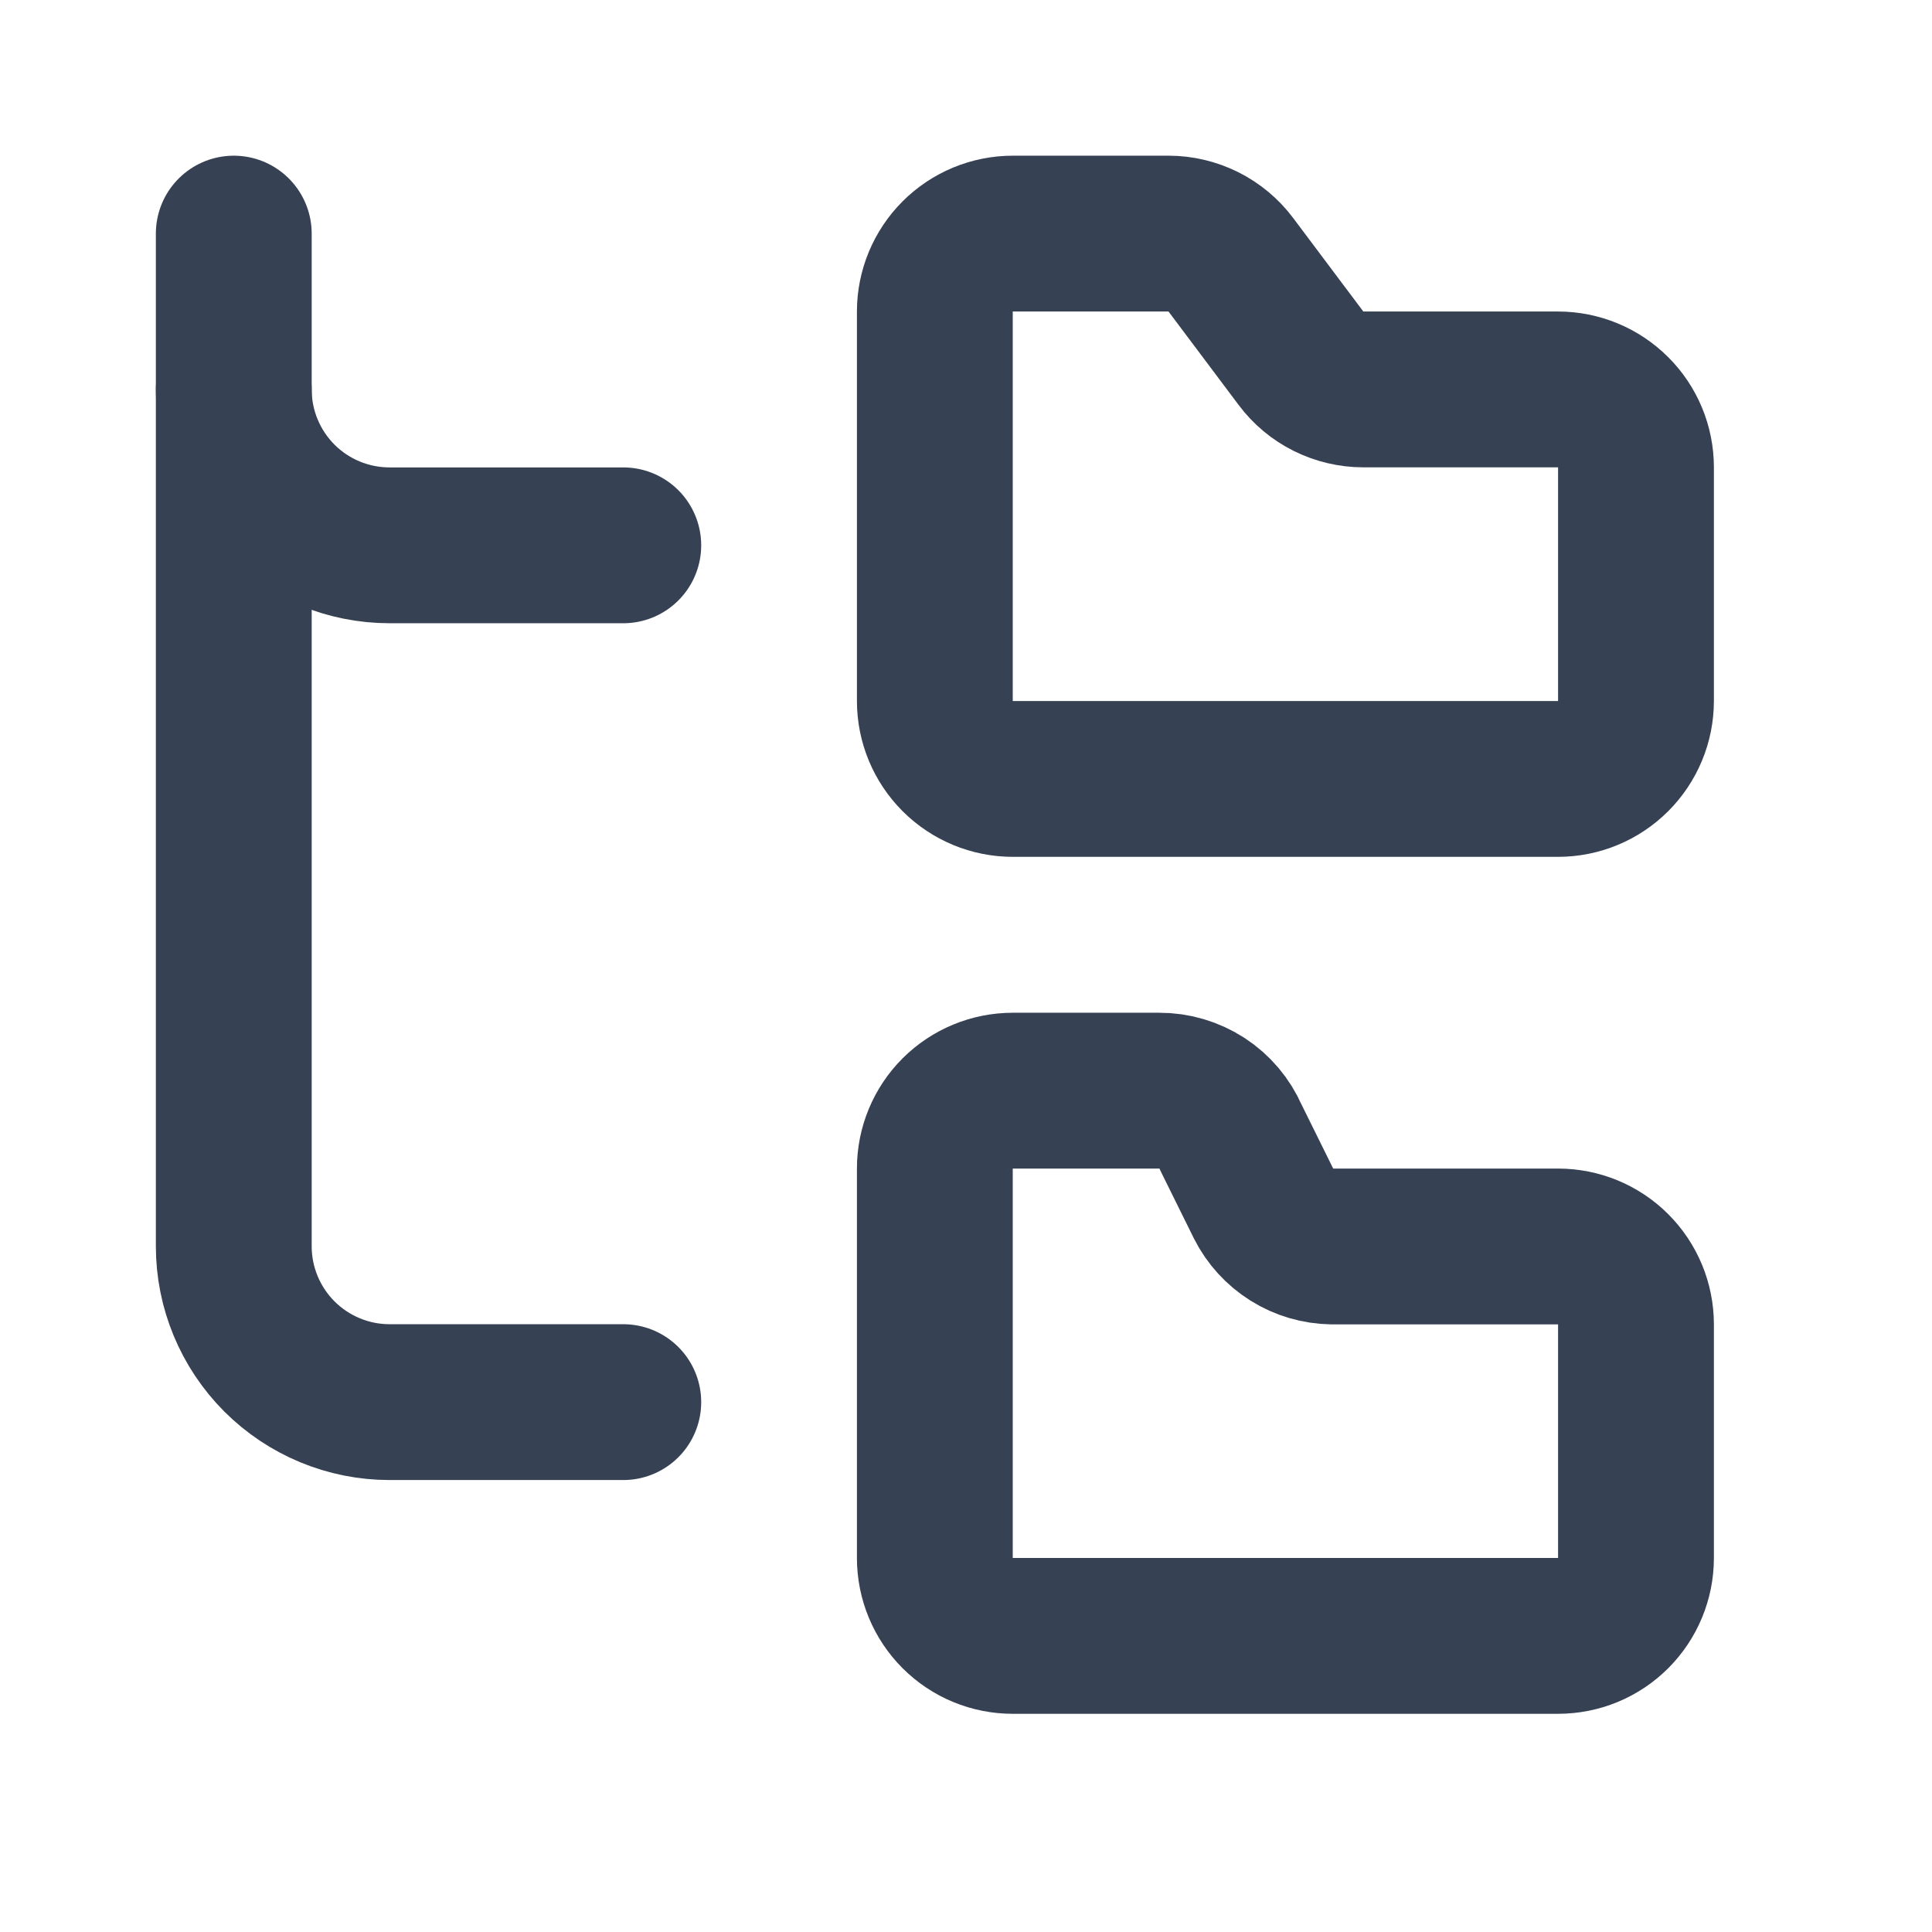
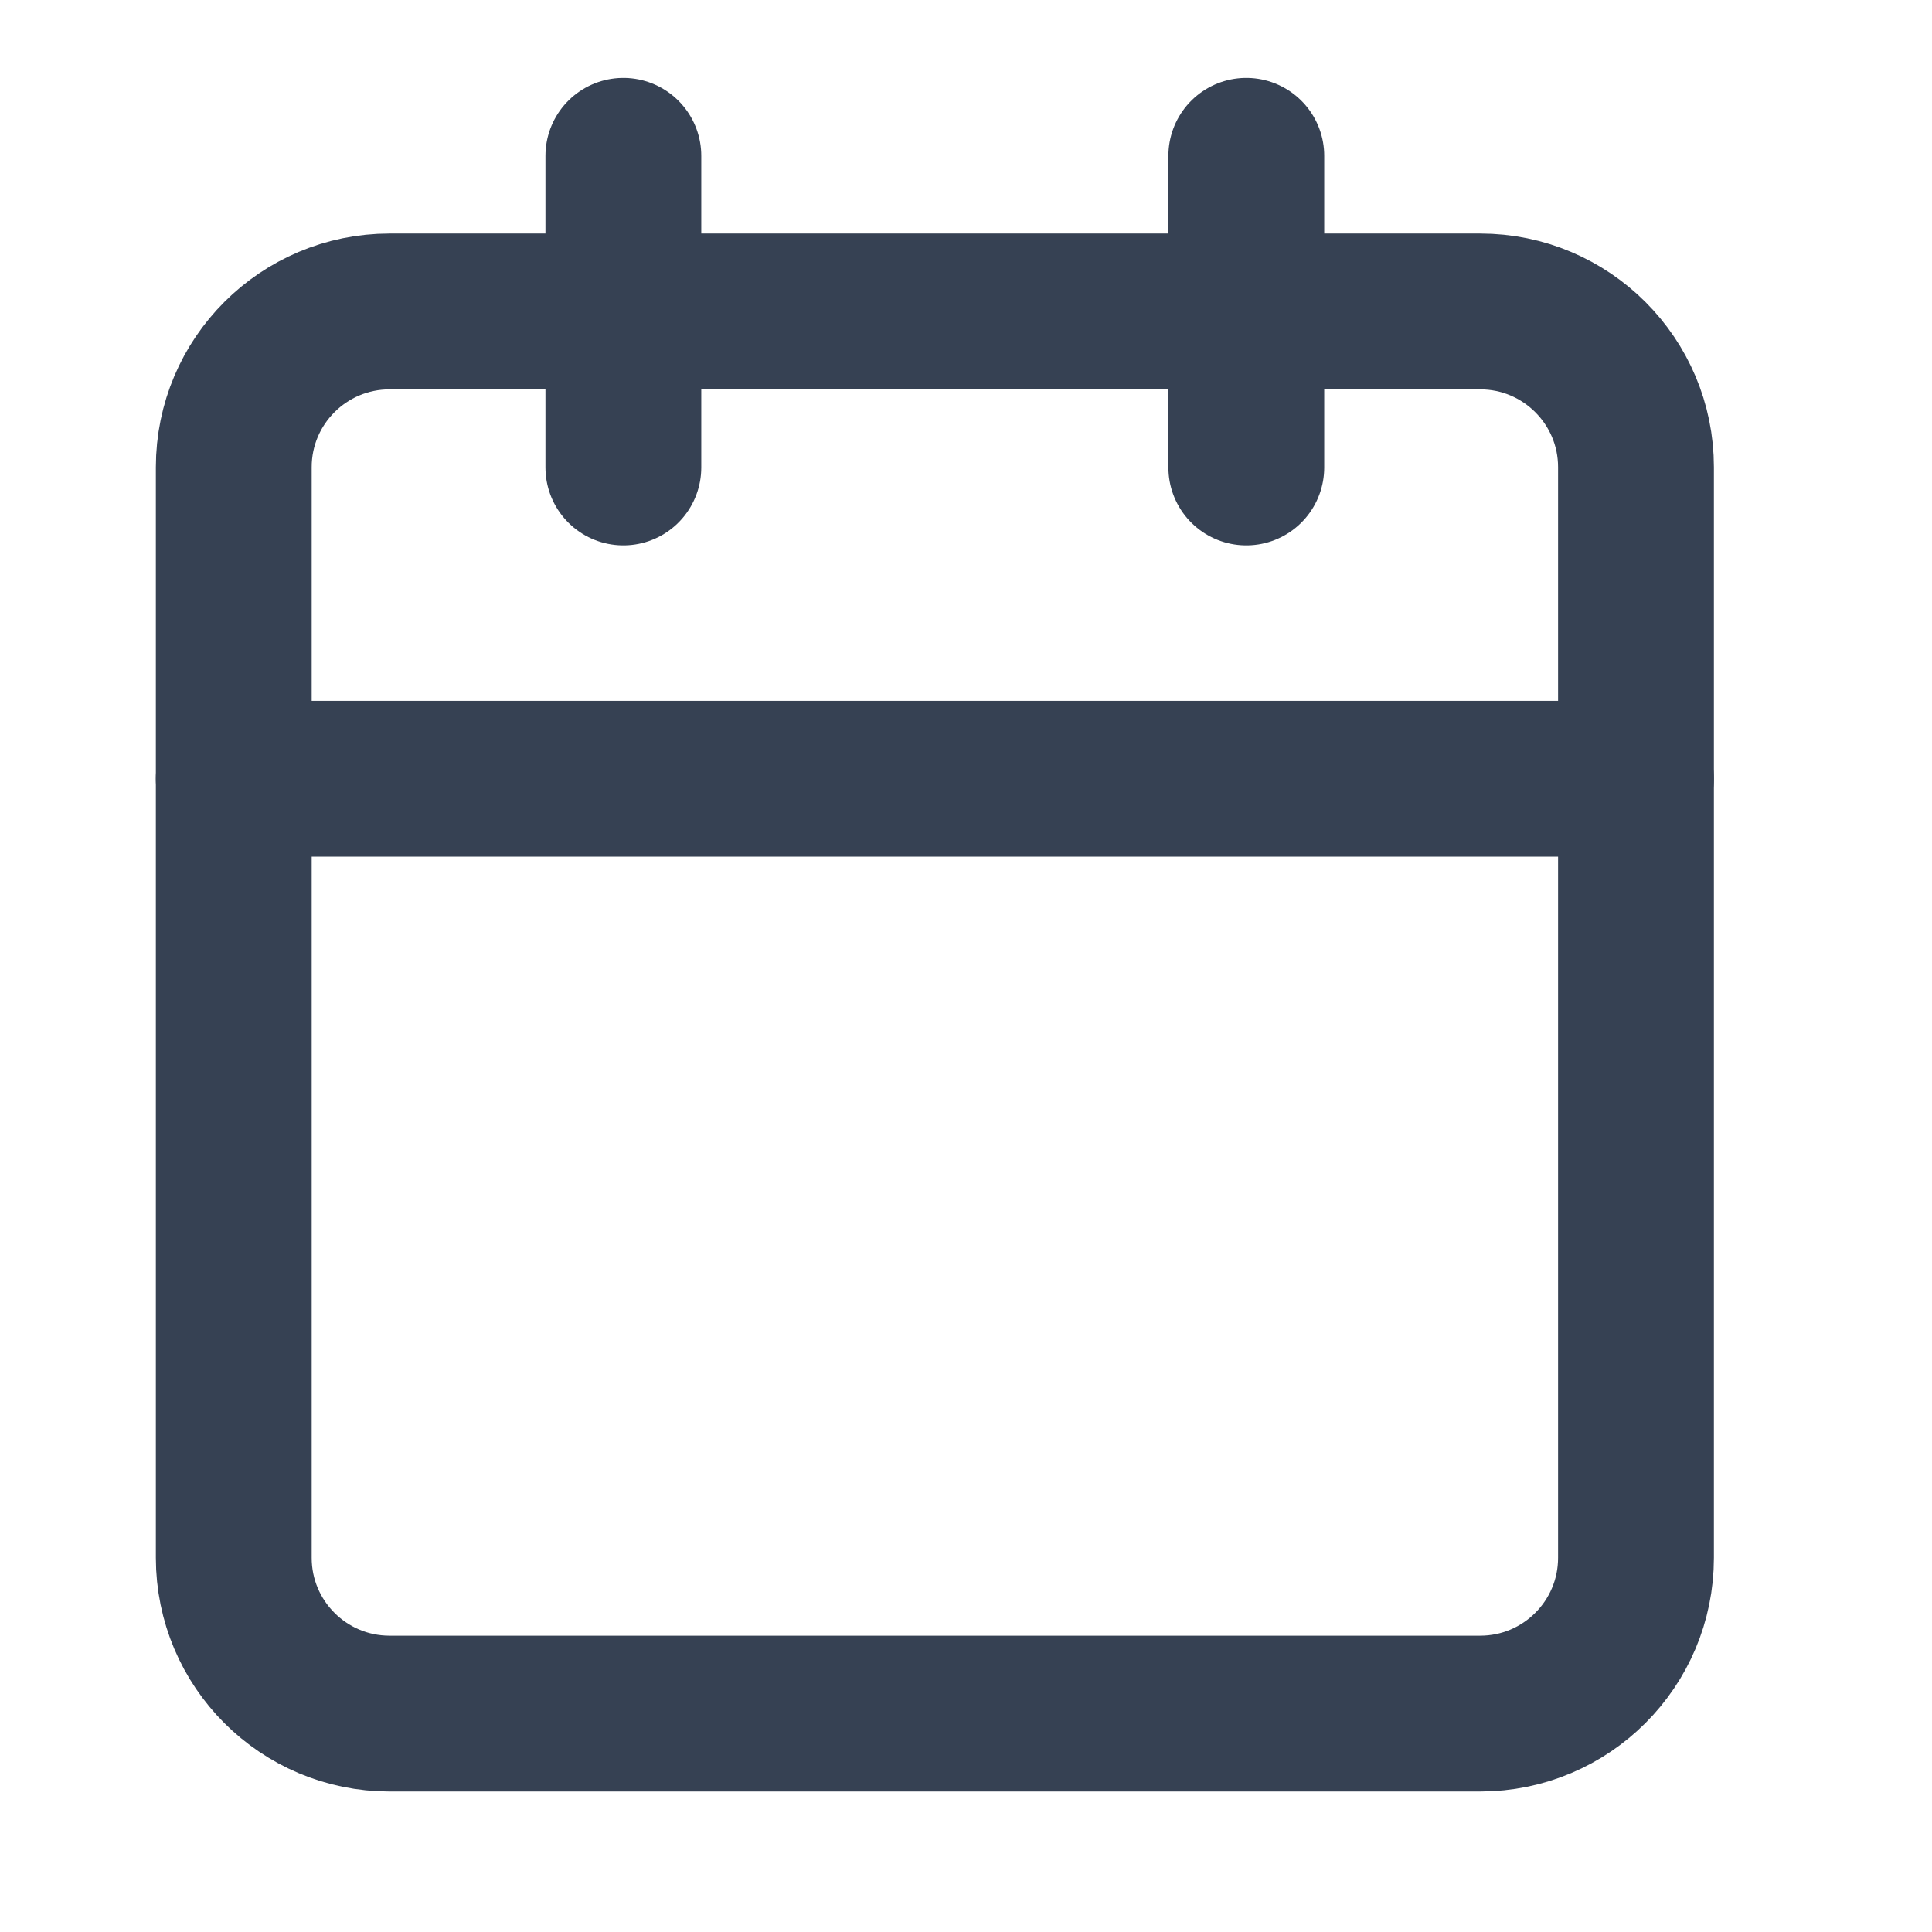
<svg xmlns="http://www.w3.org/2000/svg" width="23" height="23" viewBox="0 0 23 23" fill="none">
-   <path d="M18.548 9.273C18.794 9.273 19.03 9.175 19.204 9.001C19.378 8.827 19.476 8.591 19.476 8.345V5.563C19.476 5.317 19.378 5.081 19.204 4.908C19.03 4.734 18.794 4.636 18.548 4.636H16.23C16.086 4.636 15.944 4.602 15.815 4.538C15.686 4.474 15.574 4.38 15.488 4.265L14.653 3.152C14.567 3.037 14.455 2.944 14.326 2.879C14.197 2.815 14.055 2.781 13.912 2.781H12.057C11.811 2.781 11.575 2.879 11.401 3.053C11.227 3.227 11.129 3.463 11.129 3.709V8.345C11.129 8.591 11.227 8.827 11.401 9.001C11.575 9.175 11.811 9.273 12.057 9.273H18.548Z" stroke="#364153" stroke-width="1.855" stroke-linecap="round" stroke-linejoin="round" />
-   <path d="M18.548 19.475C18.794 19.475 19.03 19.378 19.204 19.204C19.378 19.03 19.476 18.794 19.476 18.548V15.766C19.476 15.52 19.378 15.284 19.204 15.11C19.03 14.936 18.794 14.839 18.548 14.839H15.859C15.689 14.836 15.523 14.788 15.38 14.698C15.236 14.608 15.119 14.48 15.043 14.329L14.653 13.54C14.581 13.374 14.462 13.233 14.31 13.134C14.158 13.036 13.981 12.983 13.8 12.984H12.057C11.811 12.984 11.575 13.082 11.401 13.255C11.227 13.429 11.129 13.665 11.129 13.911V18.548C11.129 18.794 11.227 19.03 11.401 19.204C11.575 19.378 11.811 19.475 12.057 19.475H18.548Z" stroke="#364153" stroke-width="1.855" stroke-linecap="round" stroke-linejoin="round" />
-   <path d="M2.783 4.638C2.783 5.13 2.979 5.601 3.326 5.949C3.674 6.297 4.146 6.492 4.638 6.492H7.42" stroke="#364153" stroke-width="1.855" stroke-linecap="round" stroke-linejoin="round" />
-   <path d="M2.783 2.781V14.837C2.783 15.329 2.979 15.8 3.326 16.148C3.674 16.496 4.146 16.692 4.638 16.692H7.42" stroke="#364153" stroke-width="1.855" stroke-linecap="round" stroke-linejoin="round" />
+   <path d="M7.421 1.855V5.565" stroke="#364153" stroke-width="1.855" stroke-linecap="round" stroke-linejoin="round" />
+   <path d="M14.837 1.855V5.565" stroke="#364153" stroke-width="1.855" stroke-linecap="round" stroke-linejoin="round" />
+   <path d="M17.621 3.708H4.638C3.614 3.708 2.783 4.538 2.783 5.562V18.545C2.783 19.57 3.614 20.4 4.638 20.4H17.621C18.645 20.4 19.476 19.57 19.476 18.545V5.562C19.476 4.538 18.645 3.708 17.621 3.708Z" stroke="#364153" stroke-width="1.855" stroke-linecap="round" stroke-linejoin="round" />
+   <path d="M2.783 9.271H19.476" stroke="#364153" stroke-width="1.855" stroke-linecap="round" stroke-linejoin="round" />
</svg>
